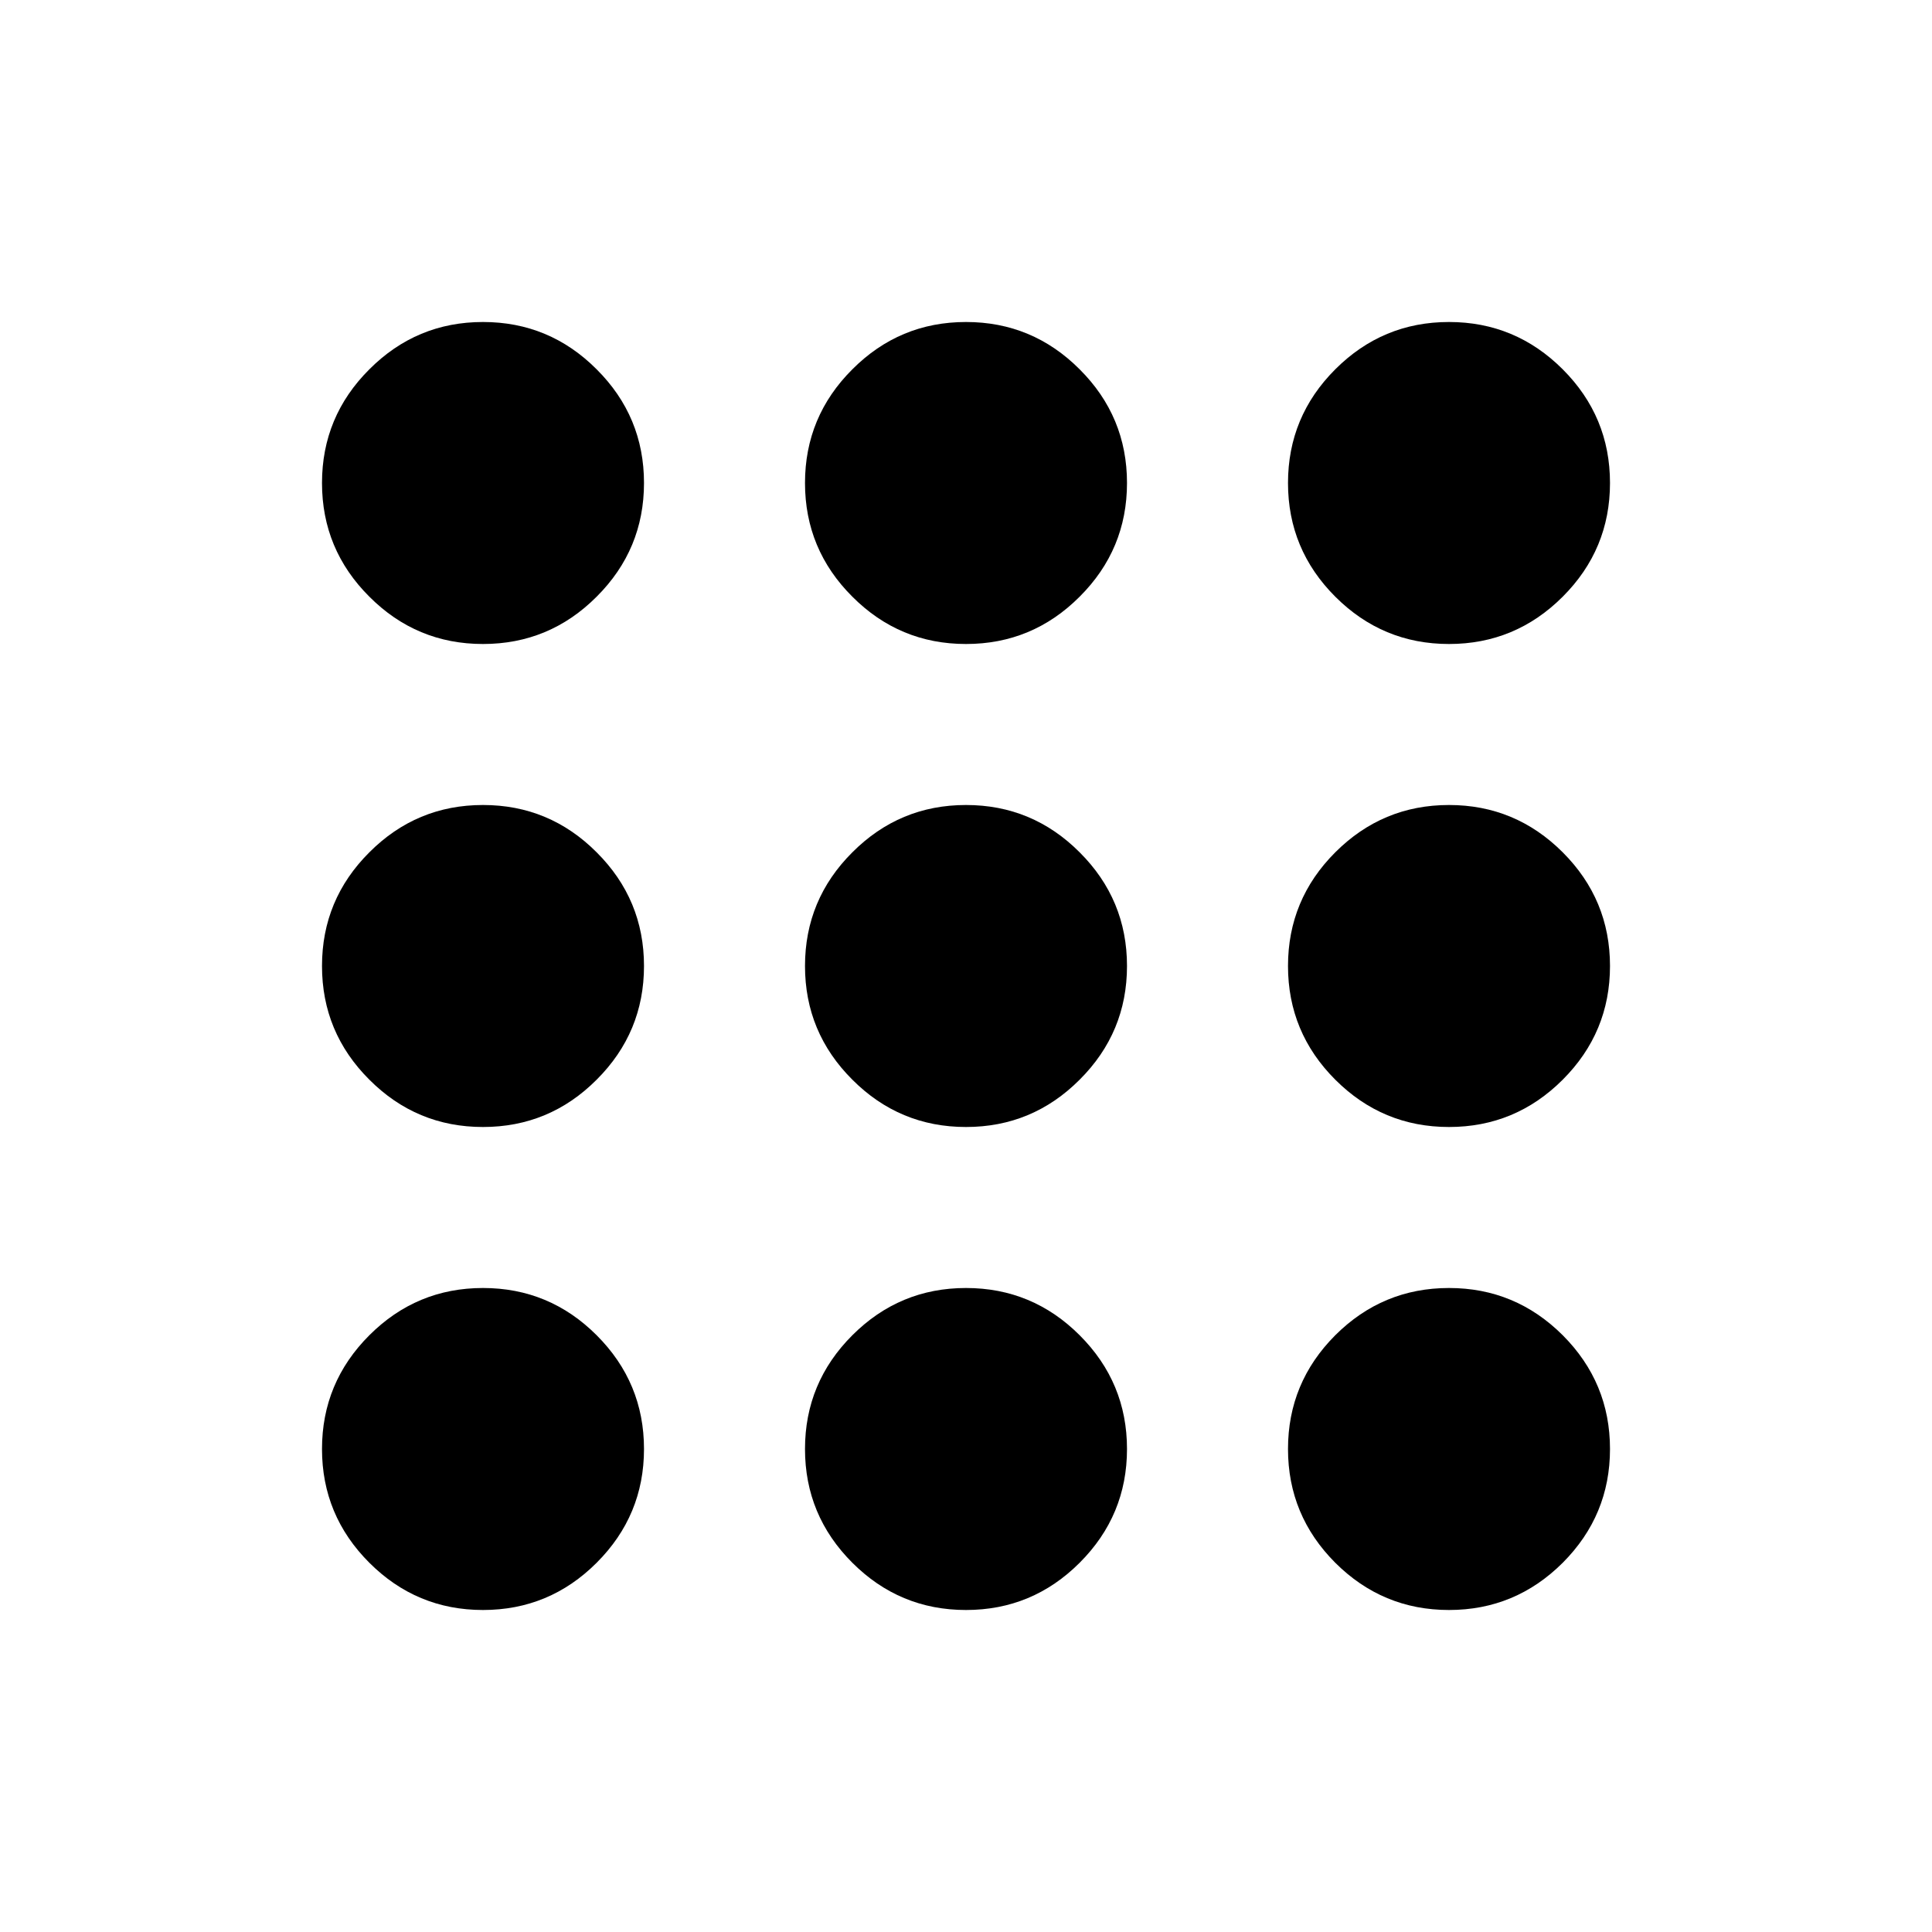
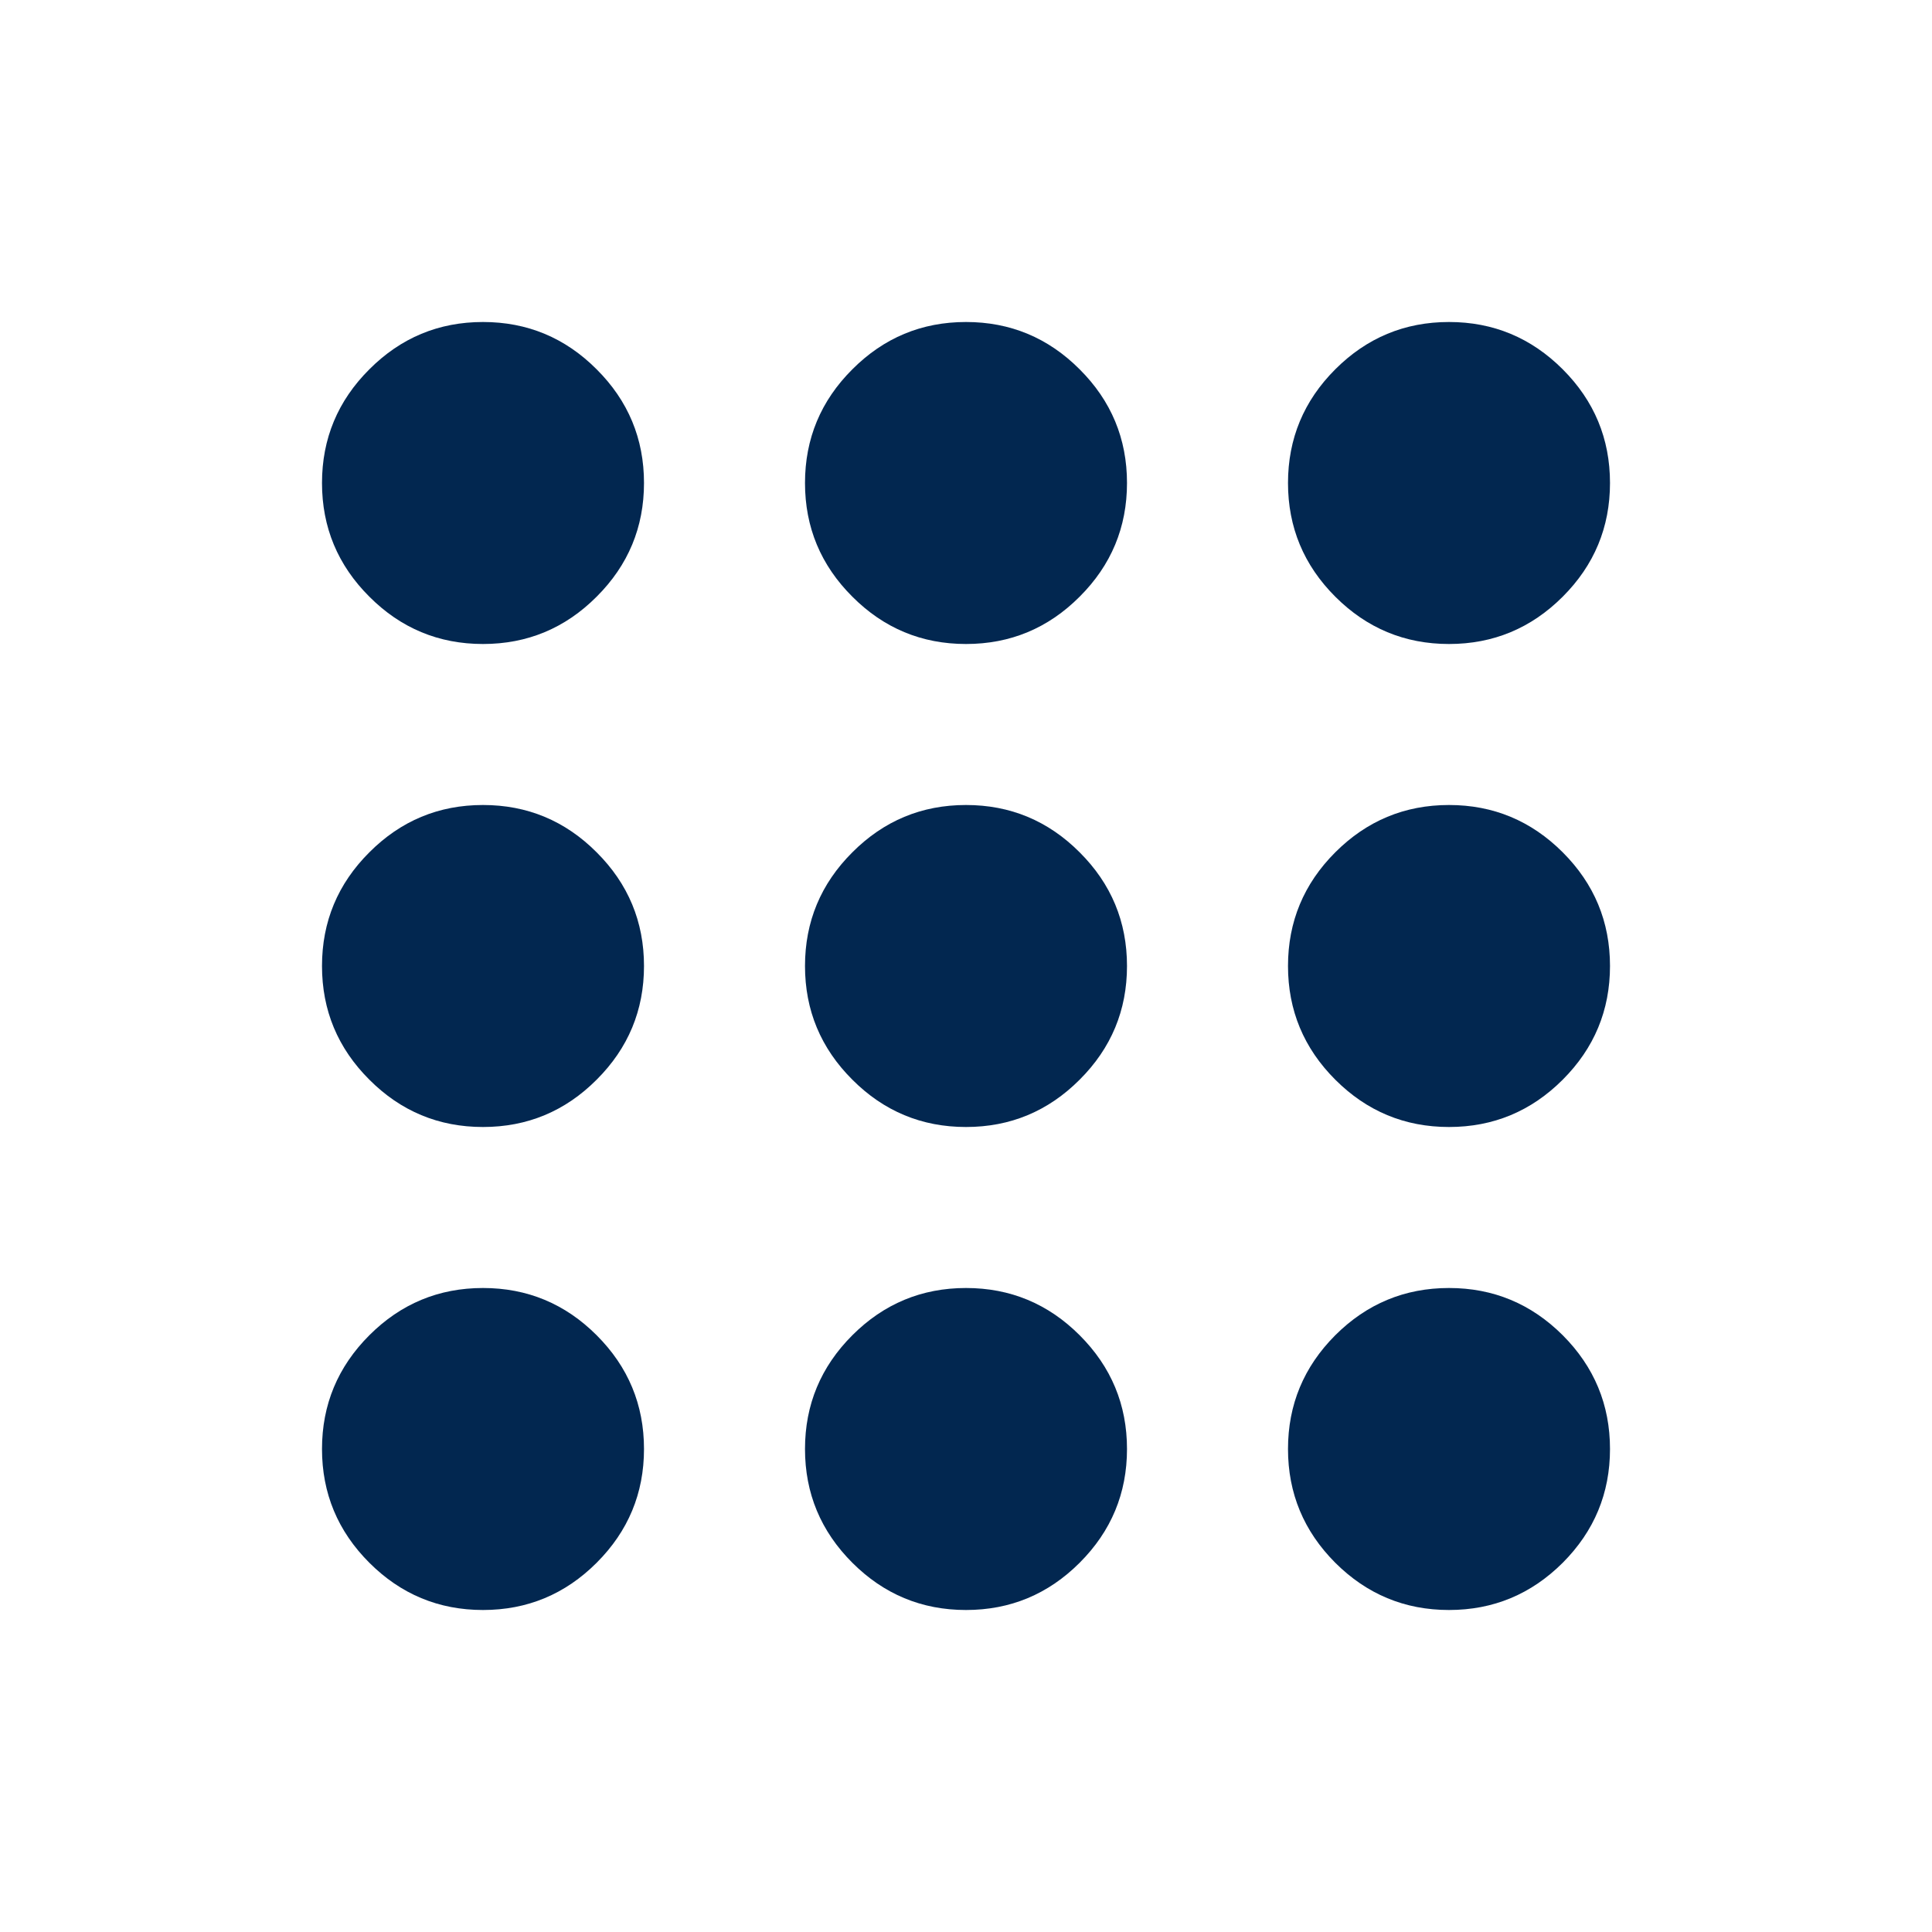
<svg xmlns="http://www.w3.org/2000/svg" width="24" height="24" viewBox="0 0 24 24" fill="none">
-   <path d="M6 20C5.45 20 4.979 19.804 4.588 19.413C4.196 19.021 4 18.55 4 18C4 17.45 4.196 16.979 4.588 16.587C4.979 16.196 5.45 16 6 16C6.55 16 7.021 16.196 7.412 16.587C7.804 16.979 8 17.45 8 18C8 18.55 7.804 19.021 7.412 19.413C7.021 19.804 6.55 20 6 20ZM12 20C11.45 20 10.979 19.804 10.588 19.413C10.196 19.021 10 18.55 10 18C10 17.45 10.196 16.979 10.588 16.587C10.979 16.196 11.45 16 12 16C12.55 16 13.021 16.196 13.412 16.587C13.804 16.979 14 17.45 14 18C14 18.55 13.804 19.021 13.412 19.413C13.021 19.804 12.55 20 12 20ZM18 20C17.45 20 16.979 19.804 16.587 19.413C16.196 19.021 16 18.55 16 18C16 17.45 16.196 16.979 16.587 16.587C16.979 16.196 17.45 16 18 16C18.55 16 19.021 16.196 19.413 16.587C19.804 16.979 20 17.45 20 18C20 18.55 19.804 19.021 19.413 19.413C19.021 19.804 18.55 20 18 20ZM6 14C5.45 14 4.979 13.804 4.588 13.412C4.196 13.021 4 12.55 4 12C4 11.45 4.196 10.979 4.588 10.588C4.979 10.196 5.45 10 6 10C6.55 10 7.021 10.196 7.412 10.588C7.804 10.979 8 11.45 8 12C8 12.55 7.804 13.021 7.412 13.412C7.021 13.804 6.55 14 6 14ZM12 14C11.45 14 10.979 13.804 10.588 13.412C10.196 13.021 10 12.55 10 12C10 11.45 10.196 10.979 10.588 10.588C10.979 10.196 11.45 10 12 10C12.55 10 13.021 10.196 13.412 10.588C13.804 10.979 14 11.45 14 12C14 12.55 13.804 13.021 13.412 13.412C13.021 13.804 12.55 14 12 14ZM18 14C17.45 14 16.979 13.804 16.587 13.412C16.196 13.021 16 12.55 16 12C16 11.45 16.196 10.979 16.587 10.588C16.979 10.196 17.45 10 18 10C18.55 10 19.021 10.196 19.413 10.588C19.804 10.979 20 11.45 20 12C20 12.55 19.804 13.021 19.413 13.412C19.021 13.804 18.55 14 18 14ZM6 8C5.45 8 4.979 7.804 4.588 7.412C4.196 7.021 4 6.55 4 6C4 5.45 4.196 4.979 4.588 4.588C4.979 4.196 5.45 4 6 4C6.55 4 7.021 4.196 7.412 4.588C7.804 4.979 8 5.45 8 6C8 6.55 7.804 7.021 7.412 7.412C7.021 7.804 6.55 8 6 8ZM12 8C11.45 8 10.979 7.804 10.588 7.412C10.196 7.021 10 6.55 10 6C10 5.45 10.196 4.979 10.588 4.588C10.979 4.196 11.45 4 12 4C12.55 4 13.021 4.196 13.412 4.588C13.804 4.979 14 5.45 14 6C14 6.55 13.804 7.021 13.412 7.412C13.021 7.804 12.55 8 12 8ZM18 8C17.45 8 16.979 7.804 16.587 7.412C16.196 7.021 16 6.55 16 6C16 5.45 16.196 4.979 16.587 4.588C16.979 4.196 17.45 4 18 4C18.55 4 19.021 4.196 19.413 4.588C19.804 4.979 20 5.45 20 6C20 6.55 19.804 7.021 19.413 7.412C19.021 7.804 18.55 8 18 8Z" fill="black" />
+   <path d="M6 20C5.45 20 4.979 19.804 4.588 19.413C4.196 19.021 4 18.55 4 18C4 17.45 4.196 16.979 4.588 16.587C4.979 16.196 5.45 16 6 16C6.55 16 7.021 16.196 7.412 16.587C7.804 16.979 8 17.45 8 18C8 18.55 7.804 19.021 7.412 19.413C7.021 19.804 6.55 20 6 20ZM12 20C11.45 20 10.979 19.804 10.588 19.413C10.196 19.021 10 18.55 10 18C10 17.45 10.196 16.979 10.588 16.587C10.979 16.196 11.45 16 12 16C12.55 16 13.021 16.196 13.412 16.587C13.804 16.979 14 17.45 14 18C14 18.55 13.804 19.021 13.412 19.413C13.021 19.804 12.55 20 12 20ZM18 20C17.45 20 16.979 19.804 16.587 19.413C16.196 19.021 16 18.55 16 18C16 17.45 16.196 16.979 16.587 16.587C16.979 16.196 17.45 16 18 16C18.55 16 19.021 16.196 19.413 16.587C19.804 16.979 20 17.45 20 18C20 18.55 19.804 19.021 19.413 19.413C19.021 19.804 18.55 20 18 20ZM6 14C5.45 14 4.979 13.804 4.588 13.412C4.196 13.021 4 12.55 4 12C4 11.45 4.196 10.979 4.588 10.588C4.979 10.196 5.45 10 6 10C6.55 10 7.021 10.196 7.412 10.588C7.804 10.979 8 11.45 8 12C8 12.55 7.804 13.021 7.412 13.412C7.021 13.804 6.55 14 6 14ZM12 14C11.45 14 10.979 13.804 10.588 13.412C10.196 13.021 10 12.55 10 12C10 11.45 10.196 10.979 10.588 10.588C10.979 10.196 11.45 10 12 10C12.55 10 13.021 10.196 13.412 10.588C13.804 10.979 14 11.45 14 12C14 12.55 13.804 13.021 13.412 13.412C13.021 13.804 12.55 14 12 14ZM18 14C17.45 14 16.979 13.804 16.587 13.412C16.196 13.021 16 12.55 16 12C16 11.45 16.196 10.979 16.587 10.588C16.979 10.196 17.45 10 18 10C18.55 10 19.021 10.196 19.413 10.588C19.804 10.979 20 11.45 20 12C20 12.55 19.804 13.021 19.413 13.412C19.021 13.804 18.55 14 18 14ZM6 8C5.45 8 4.979 7.804 4.588 7.412C4.196 7.021 4 6.55 4 6C4 5.45 4.196 4.979 4.588 4.588C4.979 4.196 5.45 4 6 4C6.55 4 7.021 4.196 7.412 4.588C7.804 4.979 8 5.45 8 6C8 6.55 7.804 7.021 7.412 7.412C7.021 7.804 6.55 8 6 8ZM12 8C11.45 8 10.979 7.804 10.588 7.412C10.196 7.021 10 6.55 10 6C10 5.45 10.196 4.979 10.588 4.588C10.979 4.196 11.45 4 12 4C12.55 4 13.021 4.196 13.412 4.588C13.804 4.979 14 5.45 14 6C14 6.55 13.804 7.021 13.412 7.412C13.021 7.804 12.55 8 12 8ZM18 8C17.45 8 16.979 7.804 16.587 7.412C16.196 7.021 16 6.55 16 6C16 5.45 16.196 4.979 16.587 4.588C16.979 4.196 17.45 4 18 4C18.55 4 19.021 4.196 19.413 4.588C19.804 4.979 20 5.45 20 6C20 6.55 19.804 7.021 19.413 7.412C19.021 7.804 18.55 8 18 8Z" fill="#022750" />
</svg>
